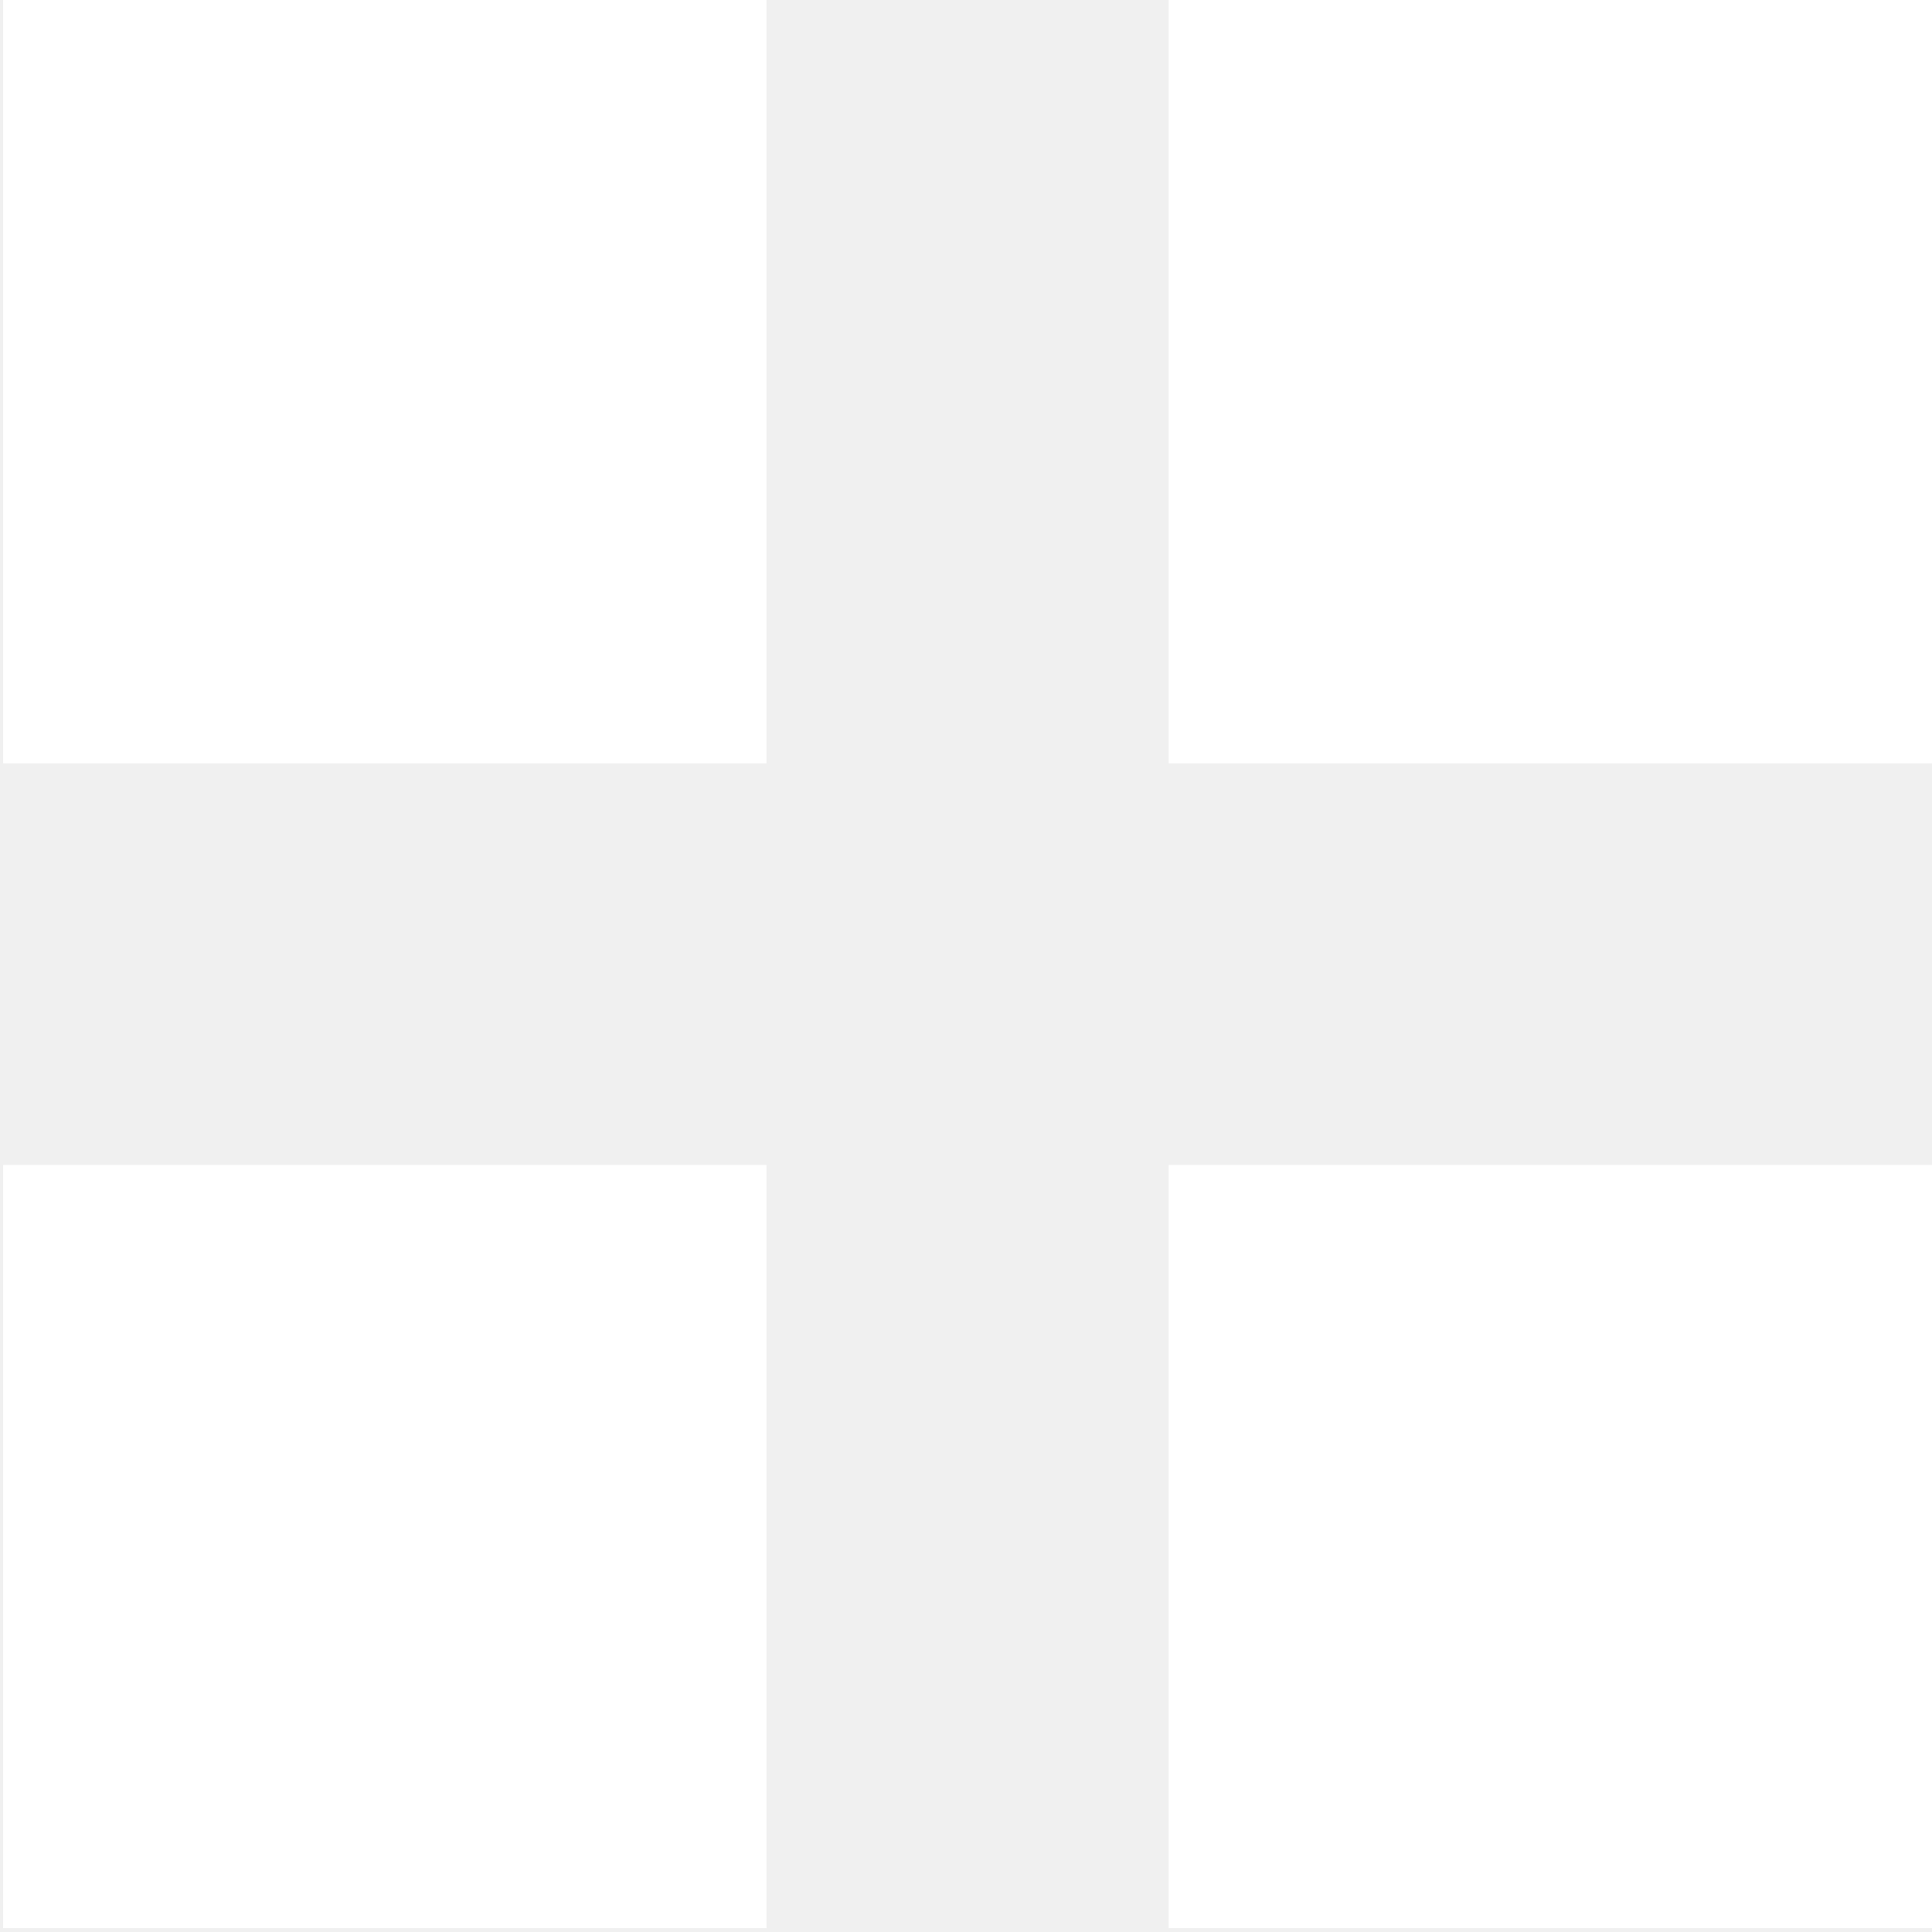
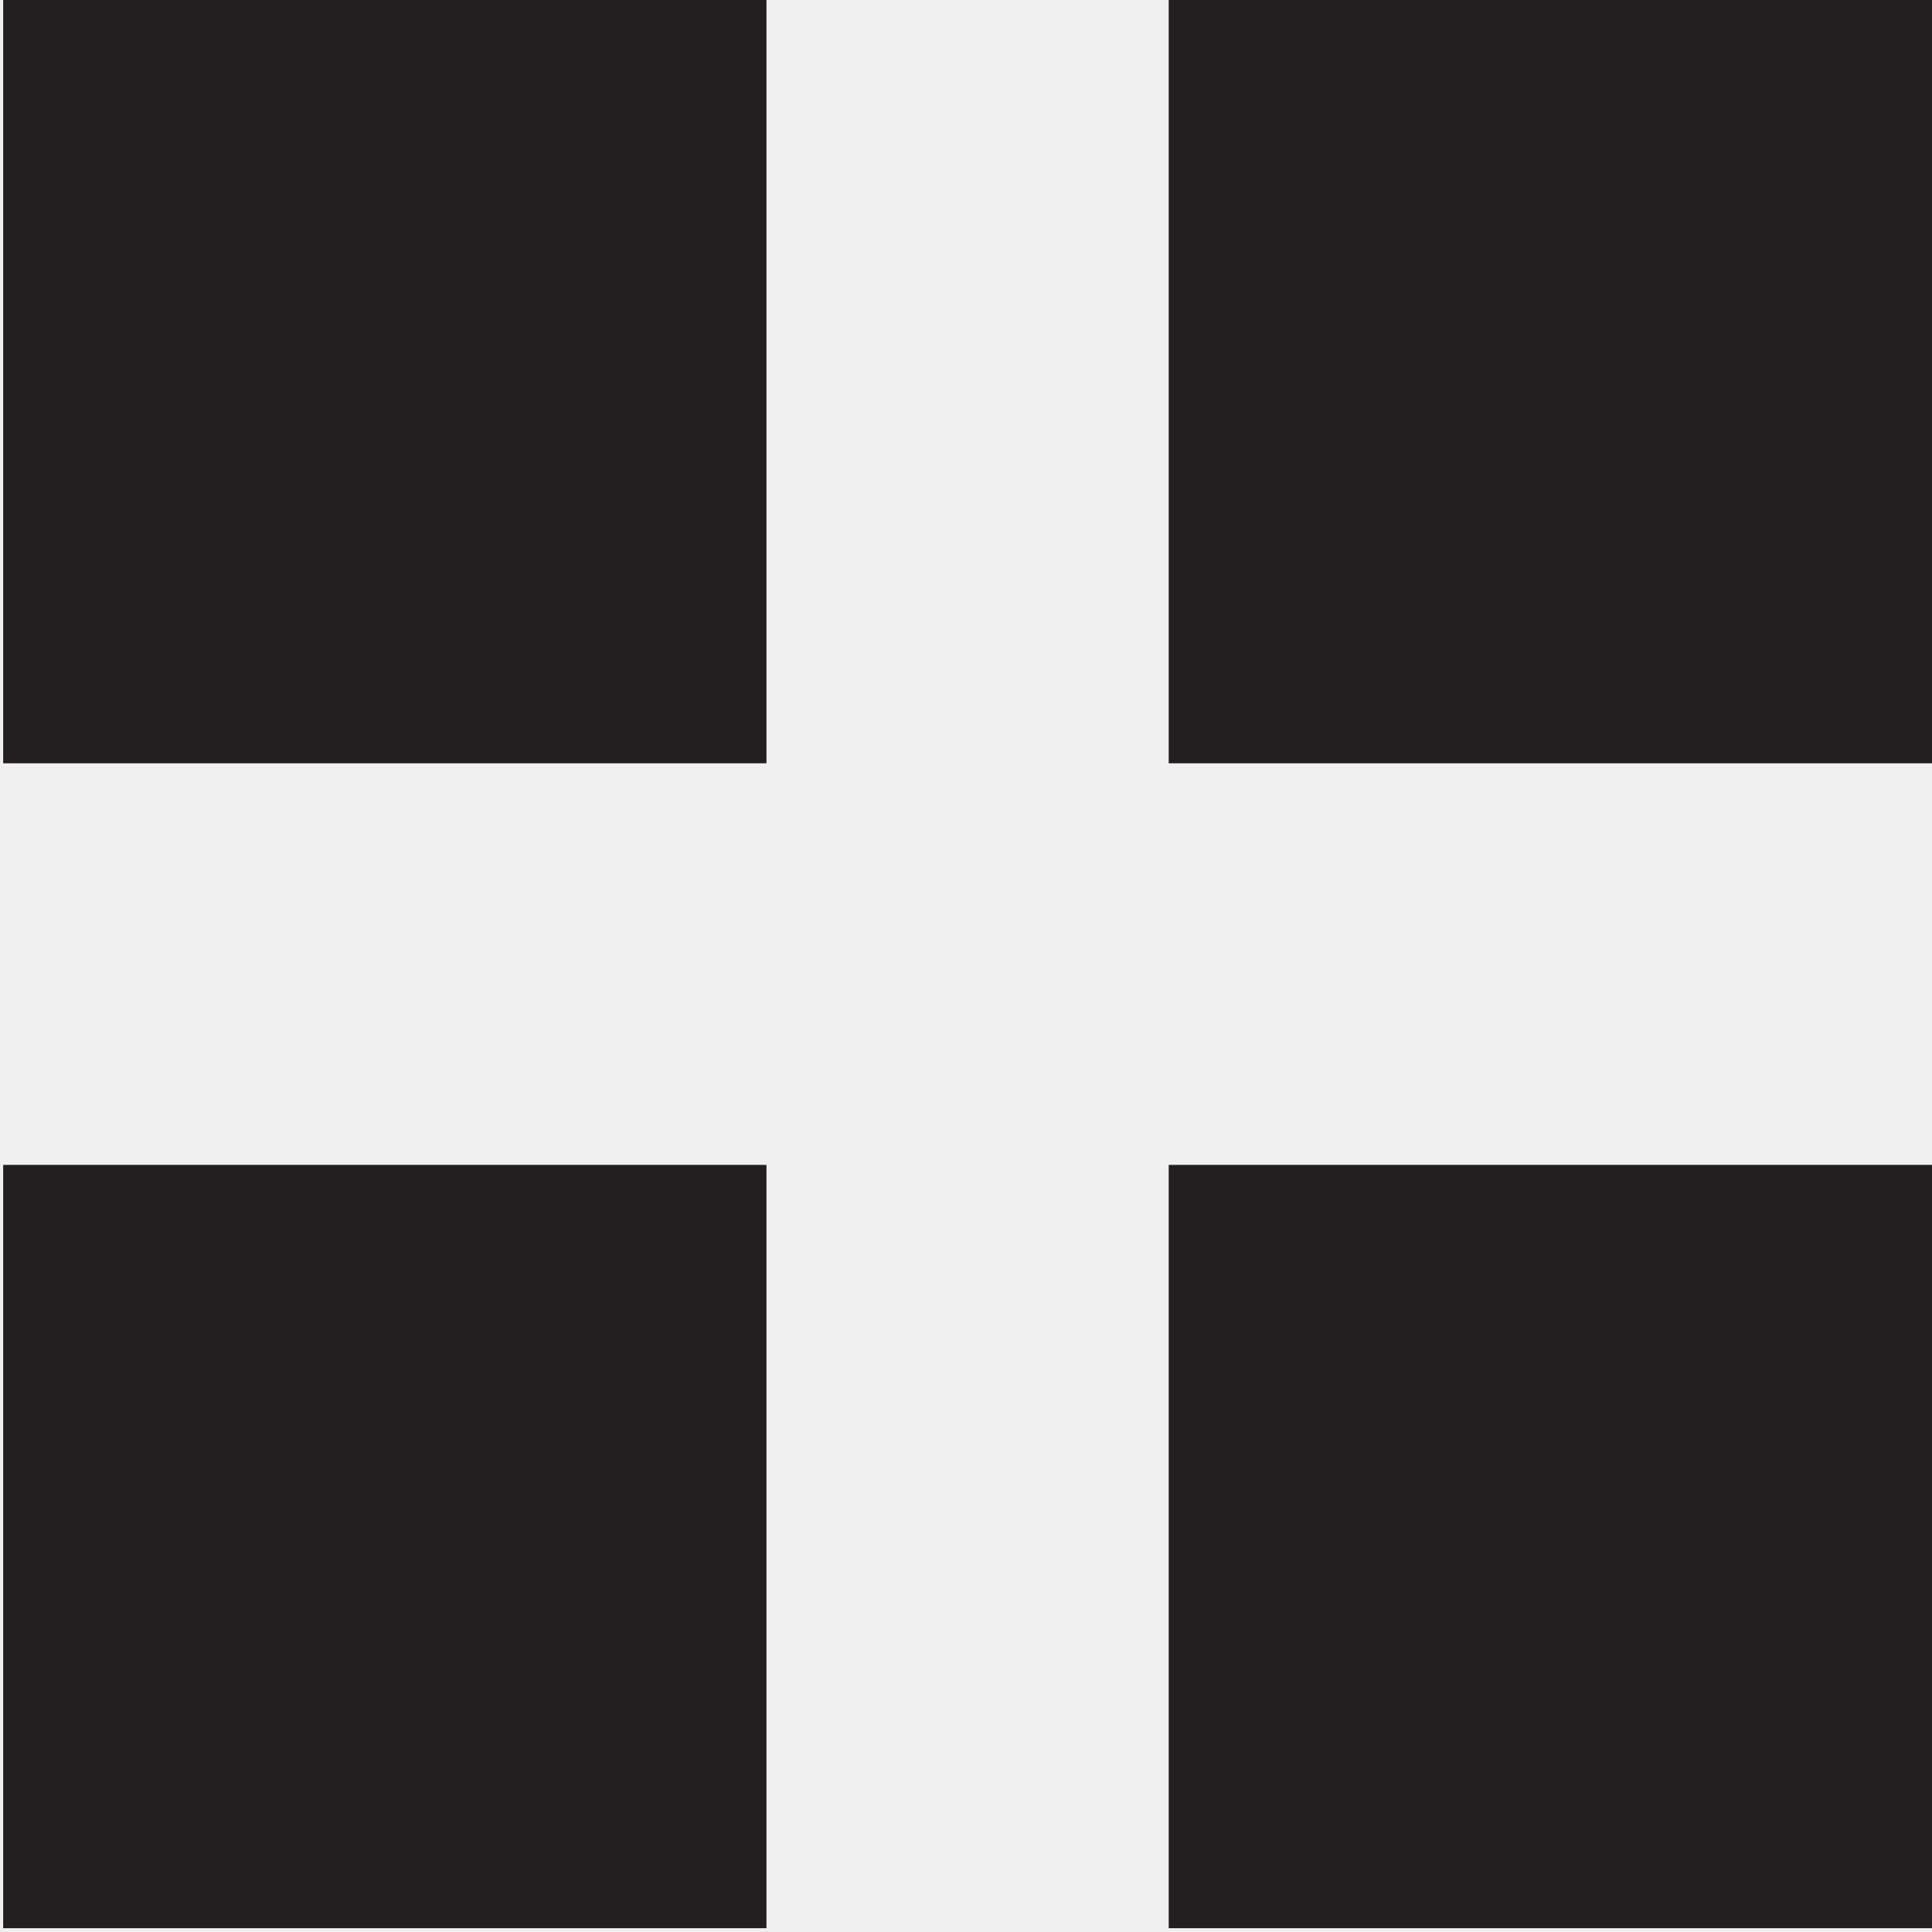
- <svg xmlns="http://www.w3.org/2000/svg" version="1.1" x="0px" y="0px" viewBox="0 0 305 305" style="enable-background:new 0 0 305 305;" xml:space="preserve">
+ <svg xmlns="http://www.w3.org/2000/svg" version="1.1" id="Layer_1" x="0px" y="0px" viewBox="0 0 305 305" style="enable-background:new 0 0 305 305;" xml:space="preserve">
  <style type="text/css">
- 	.st0{fill:#131312;}
- 	.st1{fill:#B23939;}
- 	.st2{fill:#FFFFFF;}
- 	.st3{fill:none;stroke:#FFFFFF;stroke-width:0.75;stroke-miterlimit:10;}
- 	.st4{opacity:0.73;fill:#FFFFFF;}
- 	.st5{opacity:0.75;fill:#FFFFFF;}
- 	.st6{fill:#666666;}
- 	.st7{opacity:0.7;}
+ 	.st0{fill:#231F20;}
</style>
  <g id="Layer_2">
</g>
-   <g id="Layer_1">
+   <g id="Layer_1_1_">
    <g>
-       <rect x="0.5" class="st2" width="120.5" height="120.5" />
-       <rect x="184.5" class="st2" width="120.5" height="120.5" />
-       <rect x="0.5" y="183.9" class="st2" width="120.5" height="120.5" />
-       <rect x="184.5" y="183.9" class="st2" width="120.5" height="120.5" />
+       <rect x="0.5" class="st0" width="120.5" height="120.5" />
+       <rect x="184.5" class="st0" width="120.5" height="120.5" />
+       <rect x="0.5" y="183.9" class="st0" width="120.5" height="120.5" />
+       <rect x="184.5" y="183.9" class="st0" width="120.5" height="120.5" />
    </g>
  </g>
  <g id="Layer_3">
</g>
</svg>
